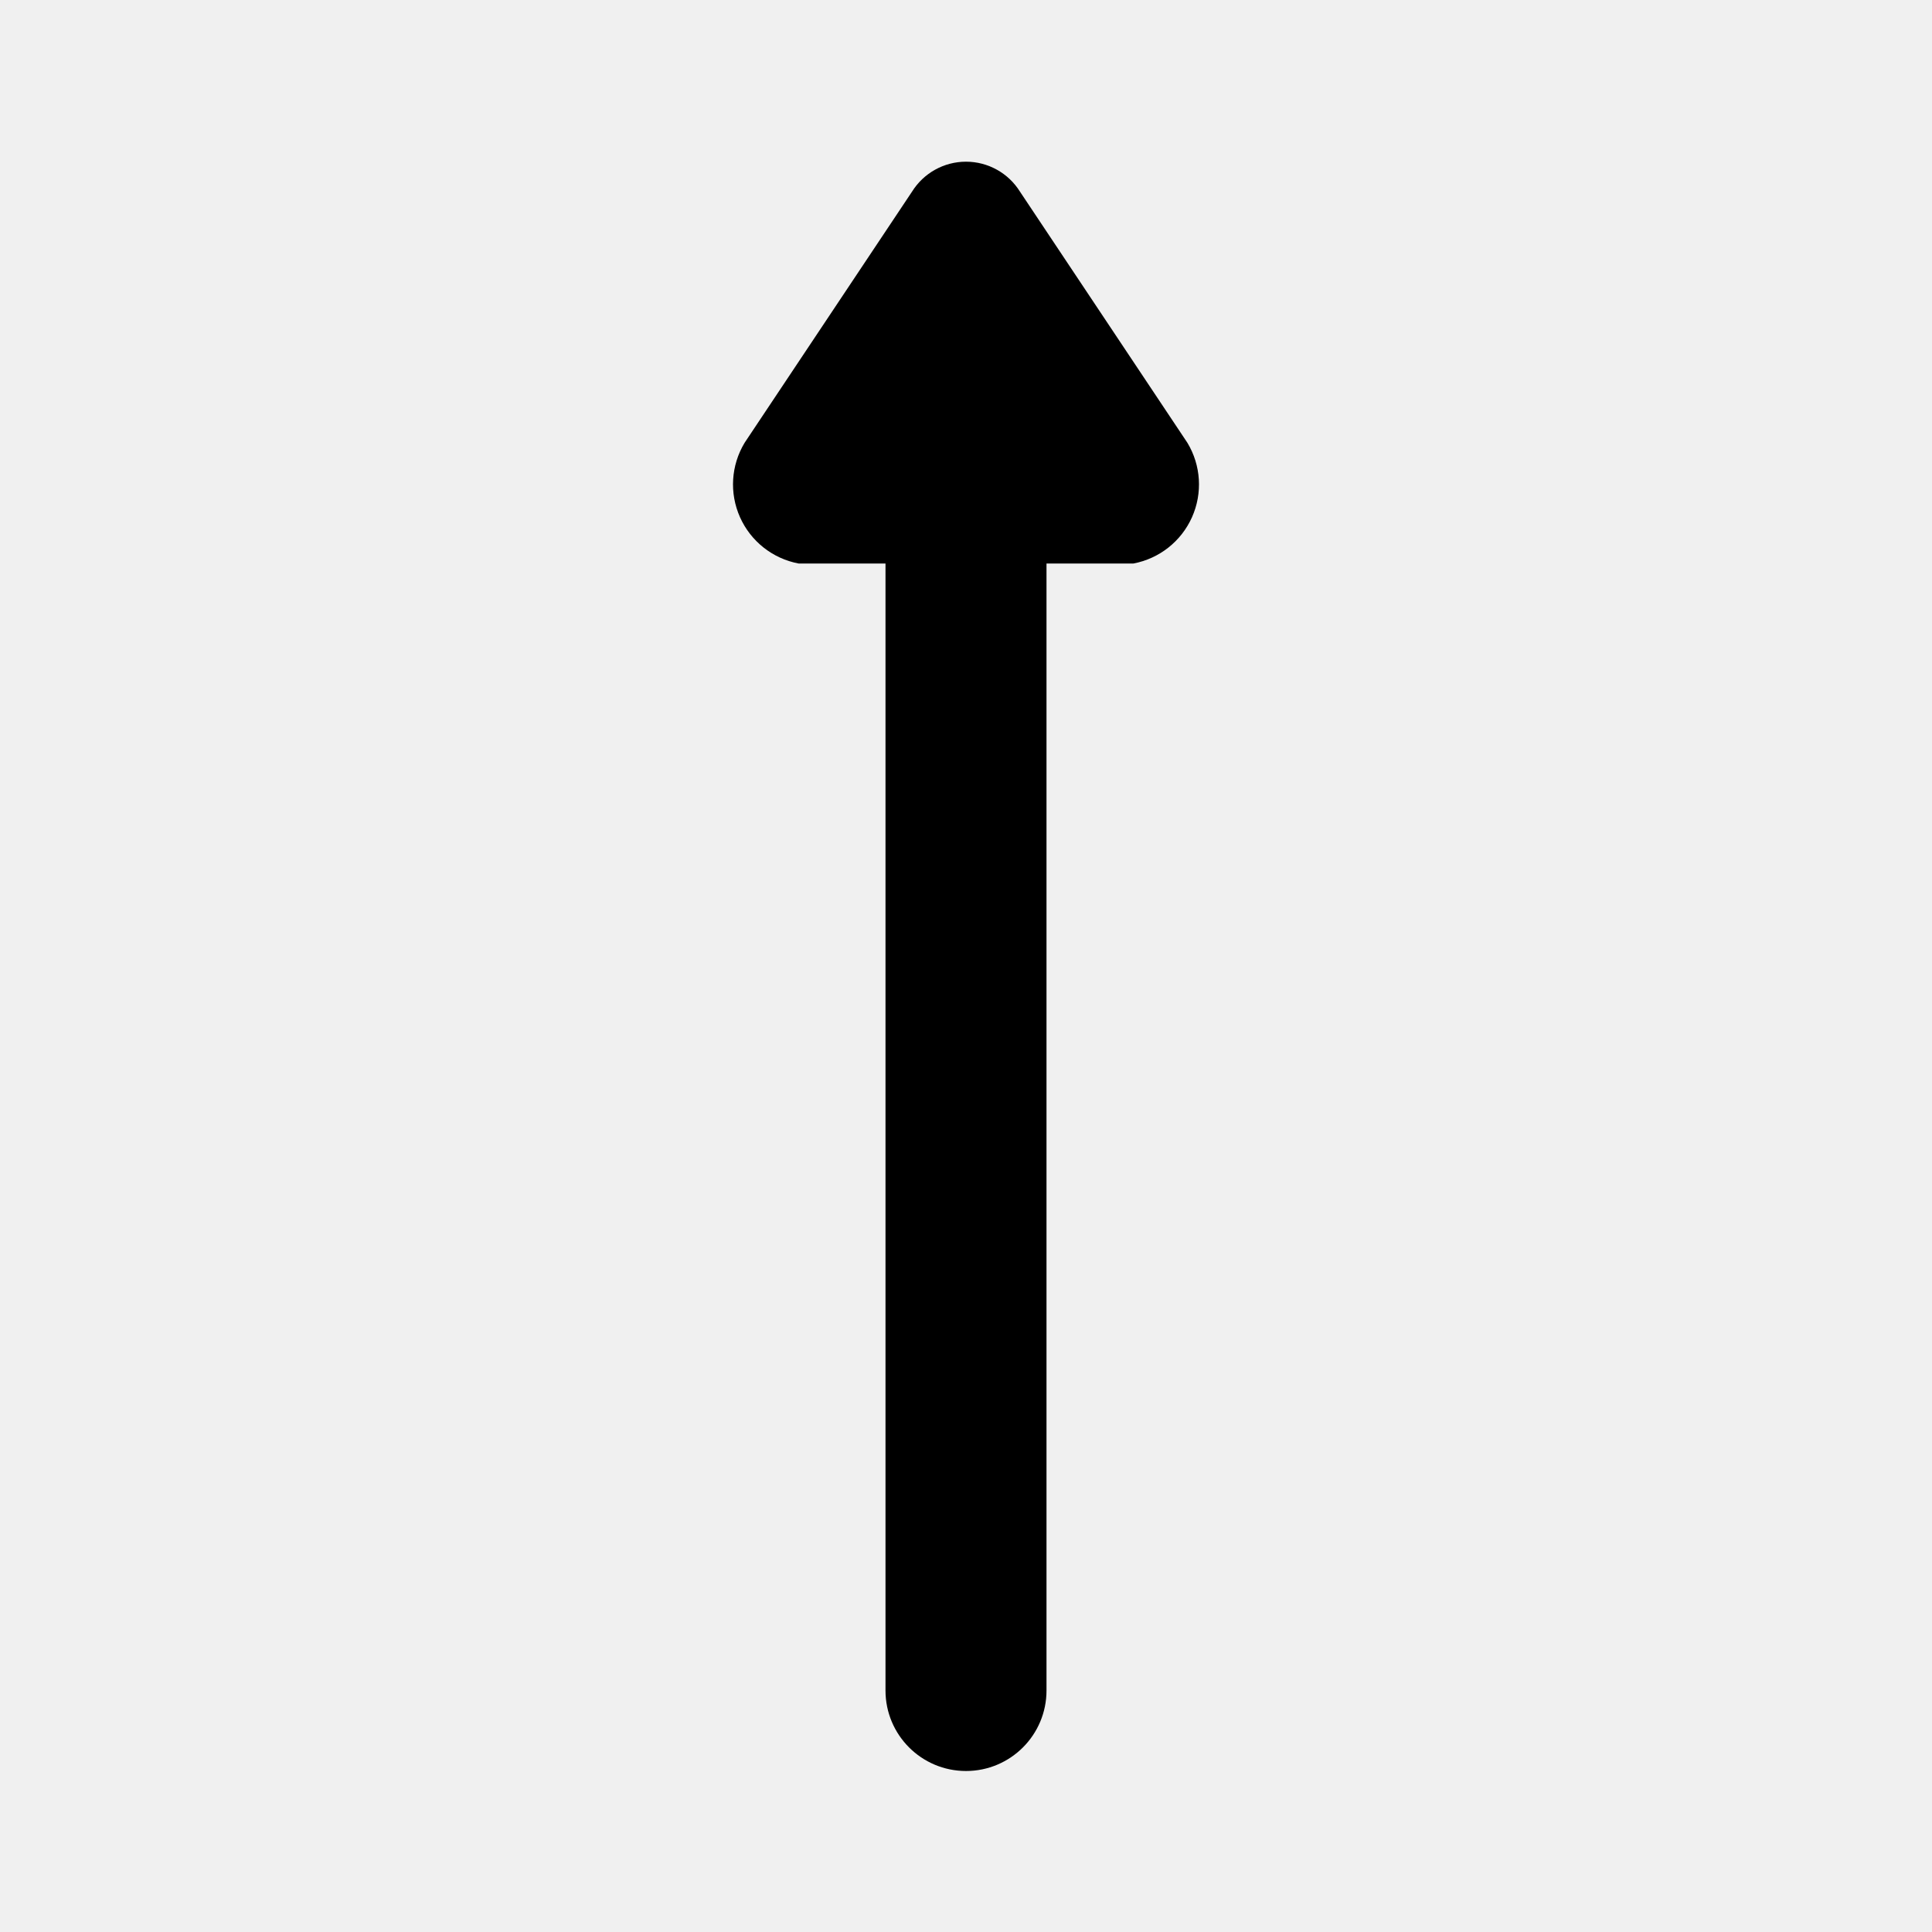
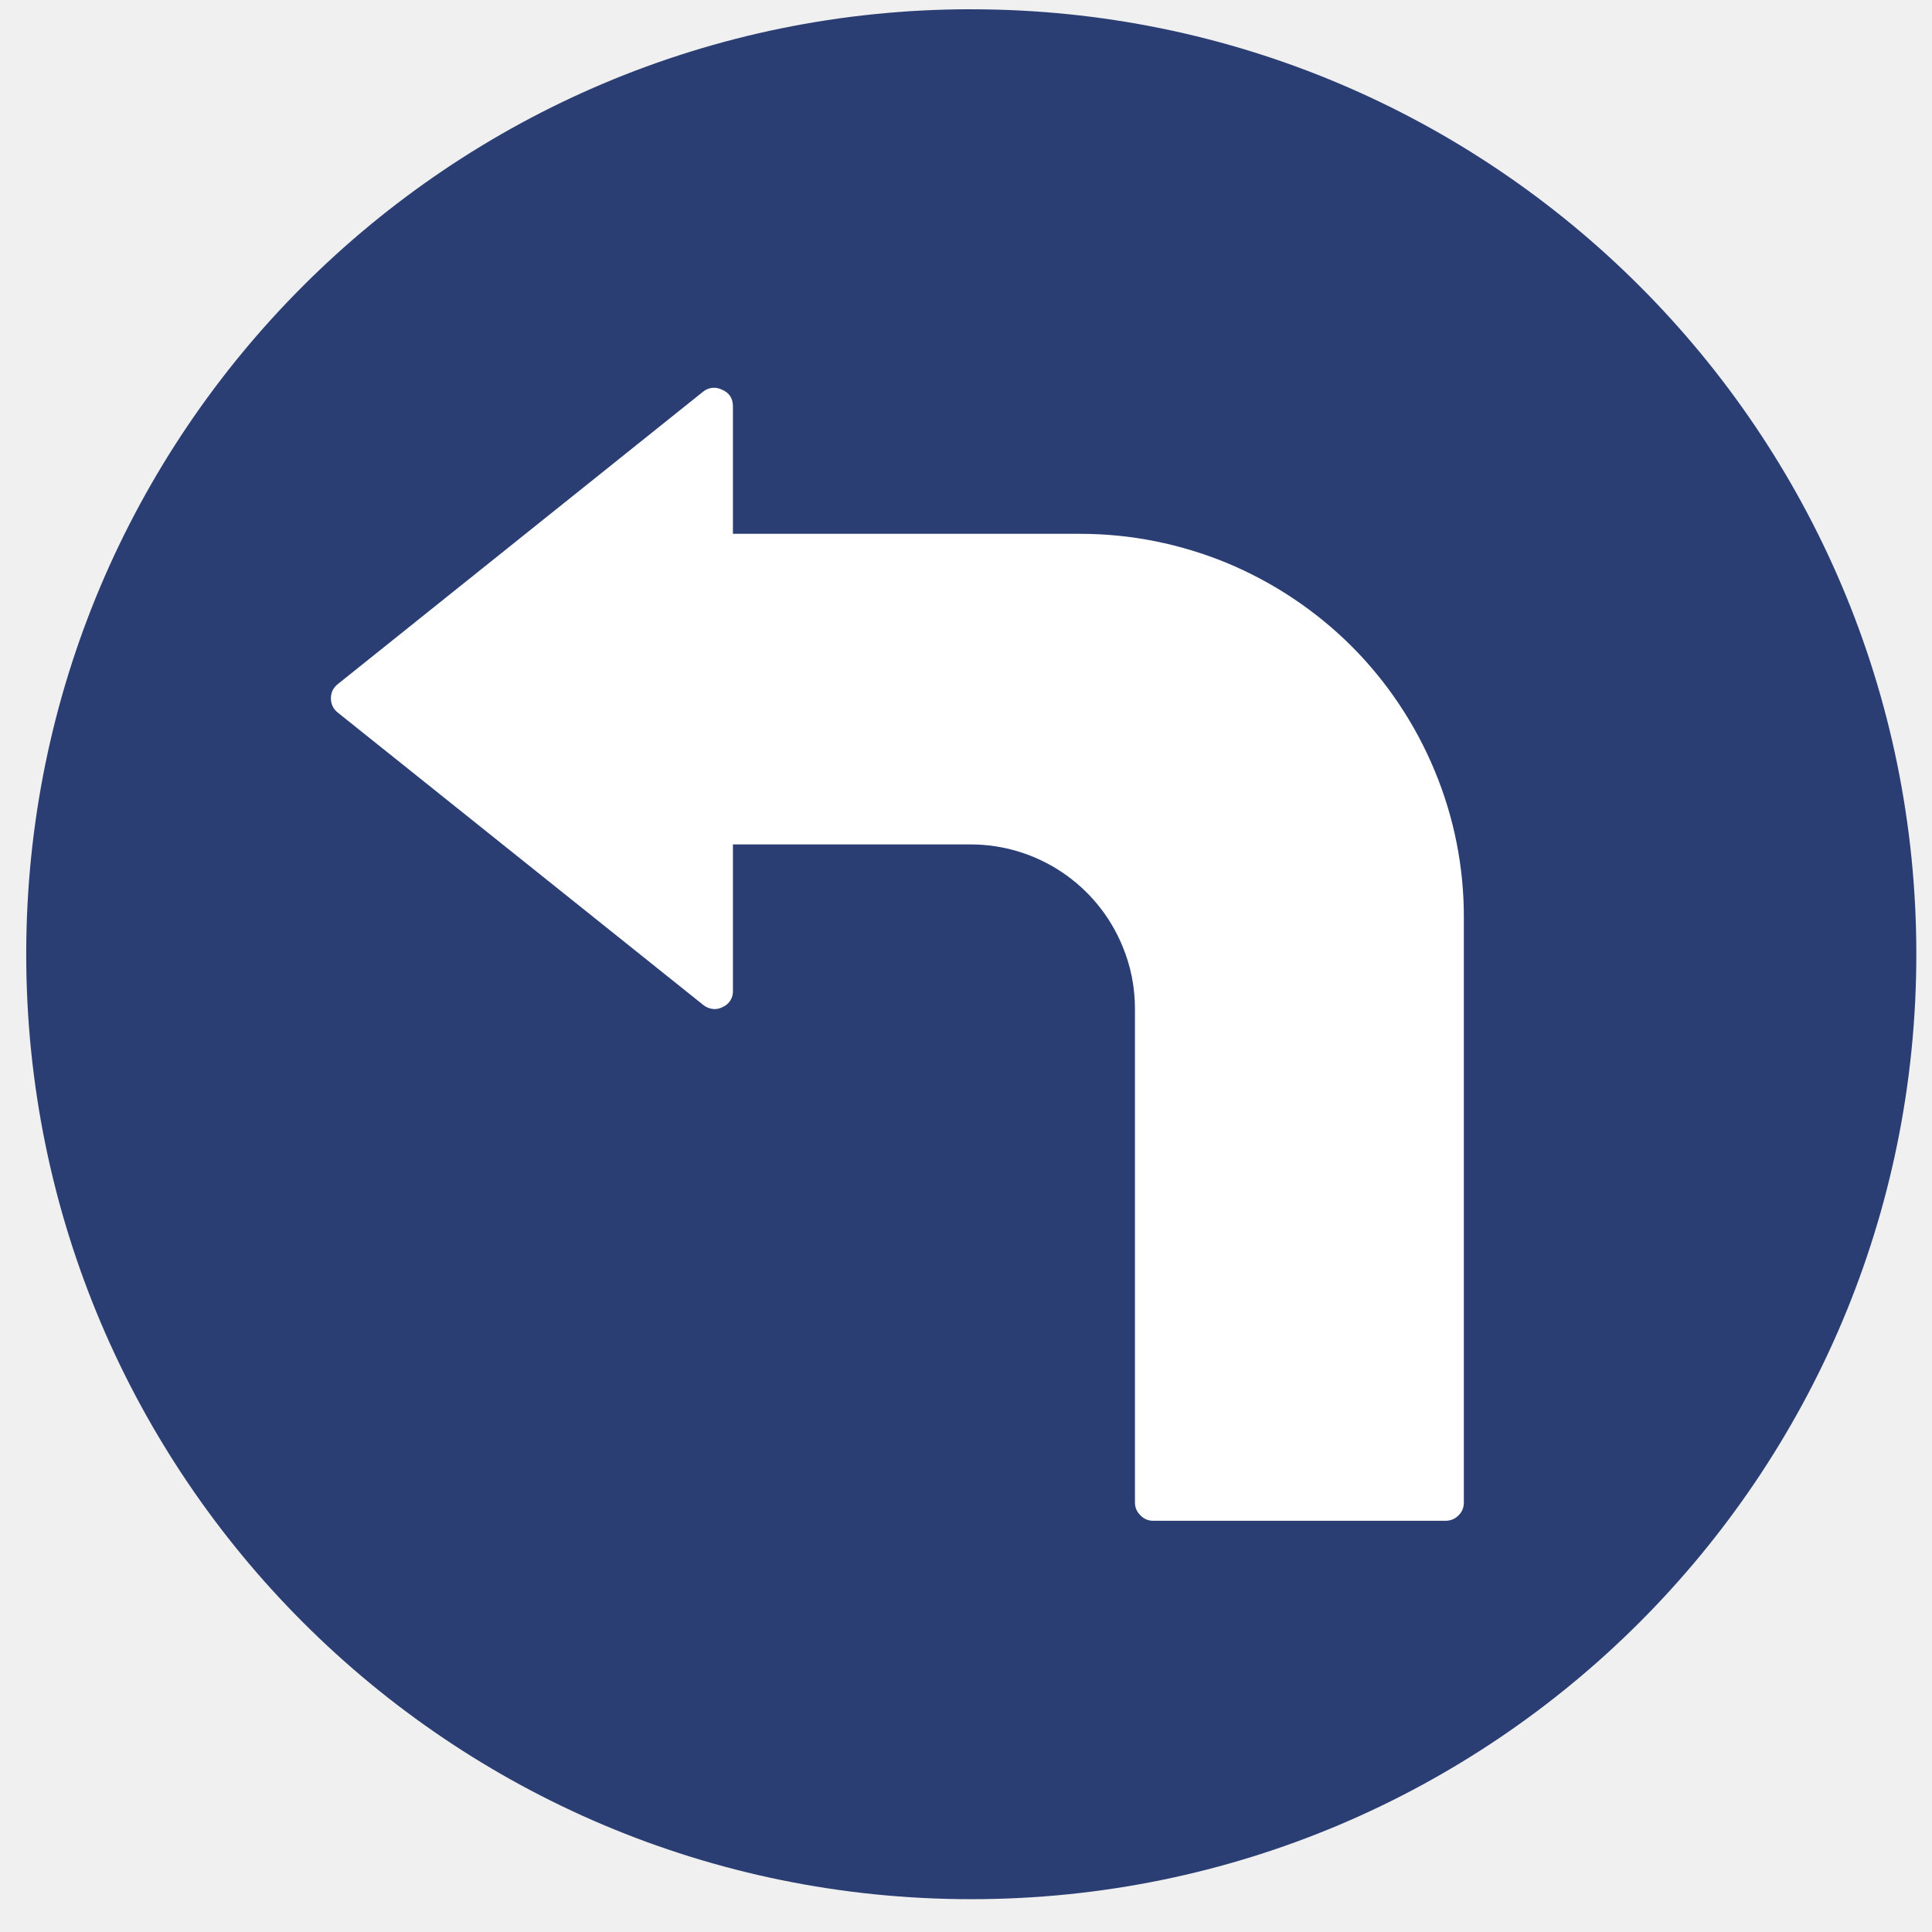
- <svg xmlns="http://www.w3.org/2000/svg" fill="#000000" width="117" height="117" viewBox="0 0 24 24" id="up-direction-3" data-name="Flat Color" class="icon flat-color">
-   <path id="primary" d="M14.75,5.5,12.67,2.38a.79.79,0,0,0-1.34,0L9.25,5.5A1,1,0,0,0,9.92,7H11V21a1,1,0,0,0,2,0V7h1.08A1,1,0,0,0,14.75,5.5Z" style="fill: rgb(0, 0, 0);" />
+ <svg xmlns="http://www.w3.org/2000/svg" width="116" viewBox="0 0 45.75 45.75" height="116" version="1.0">
+   <defs>
+     <clipPath id="a">
+       <path d="M.621.219H45.38v44.754H.62Zm0 0" />
+     </clipPath>
+     <clipPath id="b">
+       <path d="M23 .219C10.64.219.621 10.234.621 22.594S10.641 44.973 23 44.973c12.36 0 22.379-10.02 22.379-22.38C45.379 10.235 35.359.22 23 .22Zm0 0" />
+     </clipPath>
+     <clipPath id="c">
+       <path d="M7.836 9.18h26.828v27.015H7.836Zm0 0" />
+     </clipPath>
+   </defs>
+   <g clip-path="url(#a)">
+     <g clip-path="url(#b)">
+       <path fill="#2b3e74" d="M.621.219H45.38v44.754H.62Zm0 0" />
+     </g>
+   </g>
+   <g clip-path="url(#c)">
+     <path fill="#fff" d="M16.652 9.273a.408.408 0 0 1 .434-.05c.176.07.266.199.27.39v3.028h8.222c.598 0 1.188.058 1.774.175a9.21 9.21 0 0 1 1.703.516 9.186 9.186 0 0 1 2.949 1.969 9.106 9.106 0 0 1 1.969 2.949 8.97 8.97 0 0 1 .691 3.48v13.848c0 .117-.039.223-.125.305a.417.417 0 0 1-.305.129H27.31a.404.404 0 0 1-.305-.13.41.41 0 0 1-.129-.304V23.895c0-.52-.098-1.016-.297-1.493a3.89 3.89 0 0 0-3.598-2.406h-5.625v3.465a.4.4 0 0 1-.246.387.393.393 0 0 1-.187.047.446.446 0 0 1-.27-.098L8 16.875a.416.416 0 0 1-.164-.34c0-.137.055-.25.164-.336Zm0 0" />
+   </g>
</svg>
